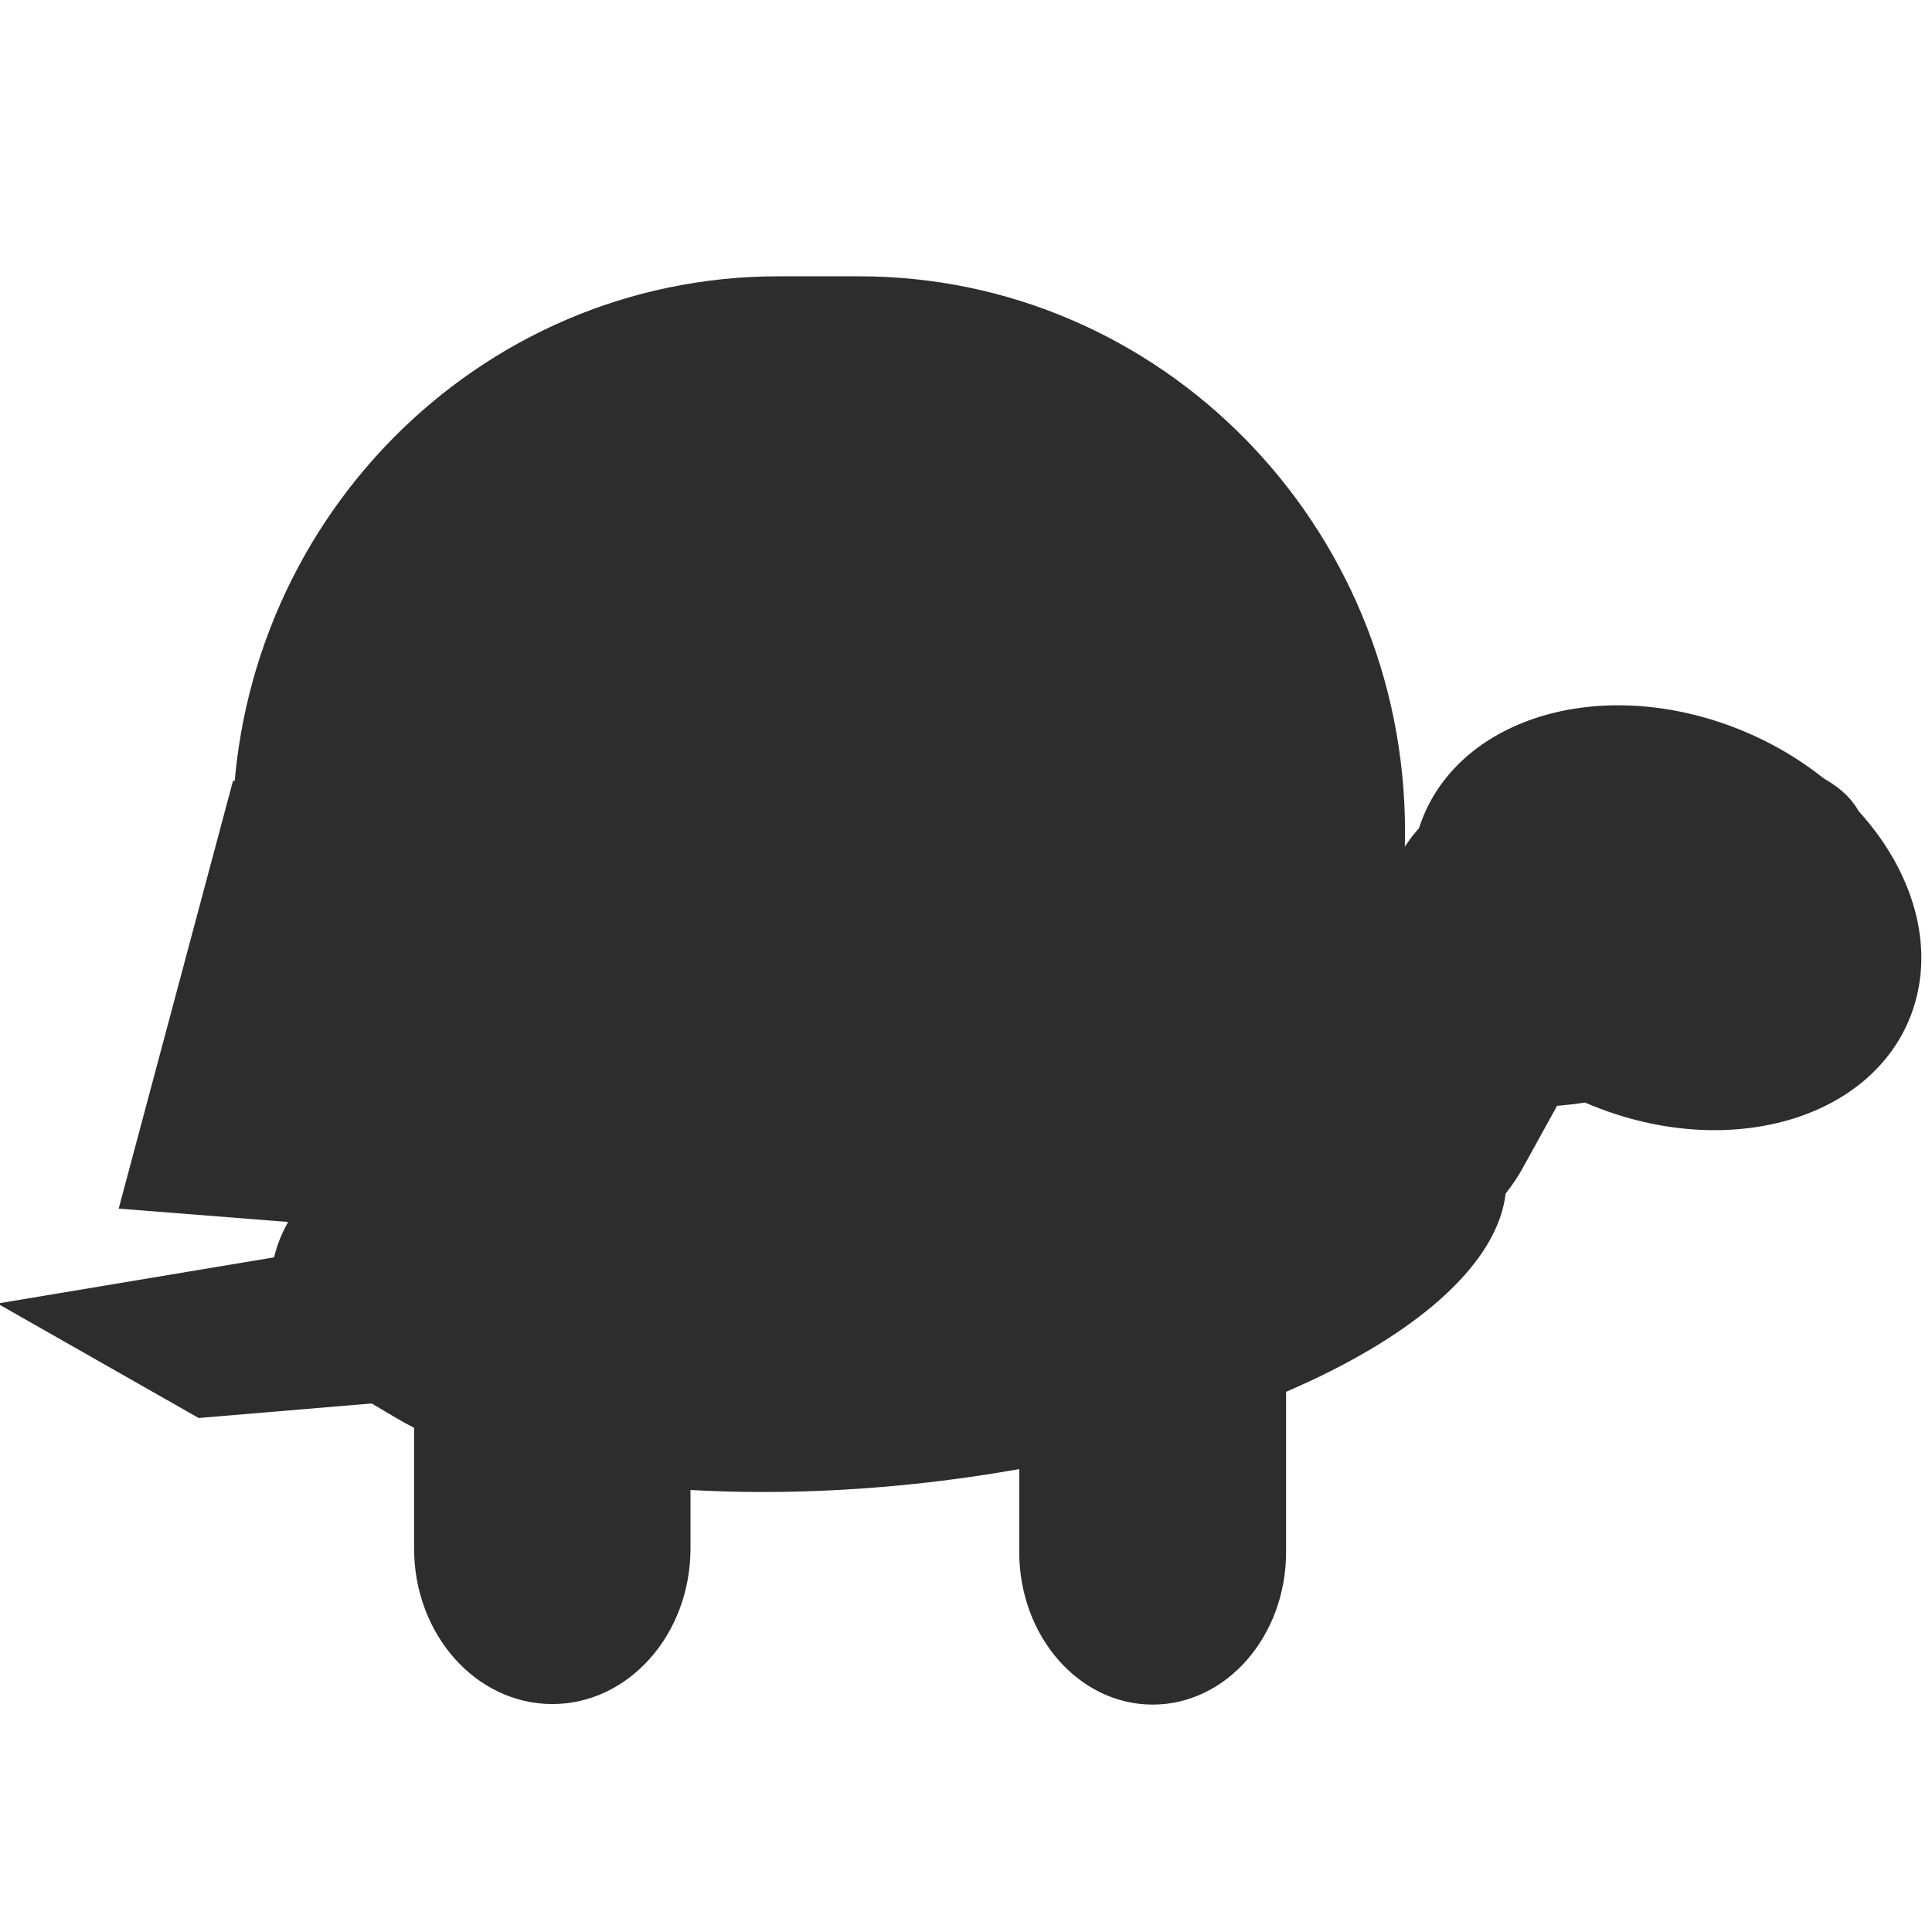
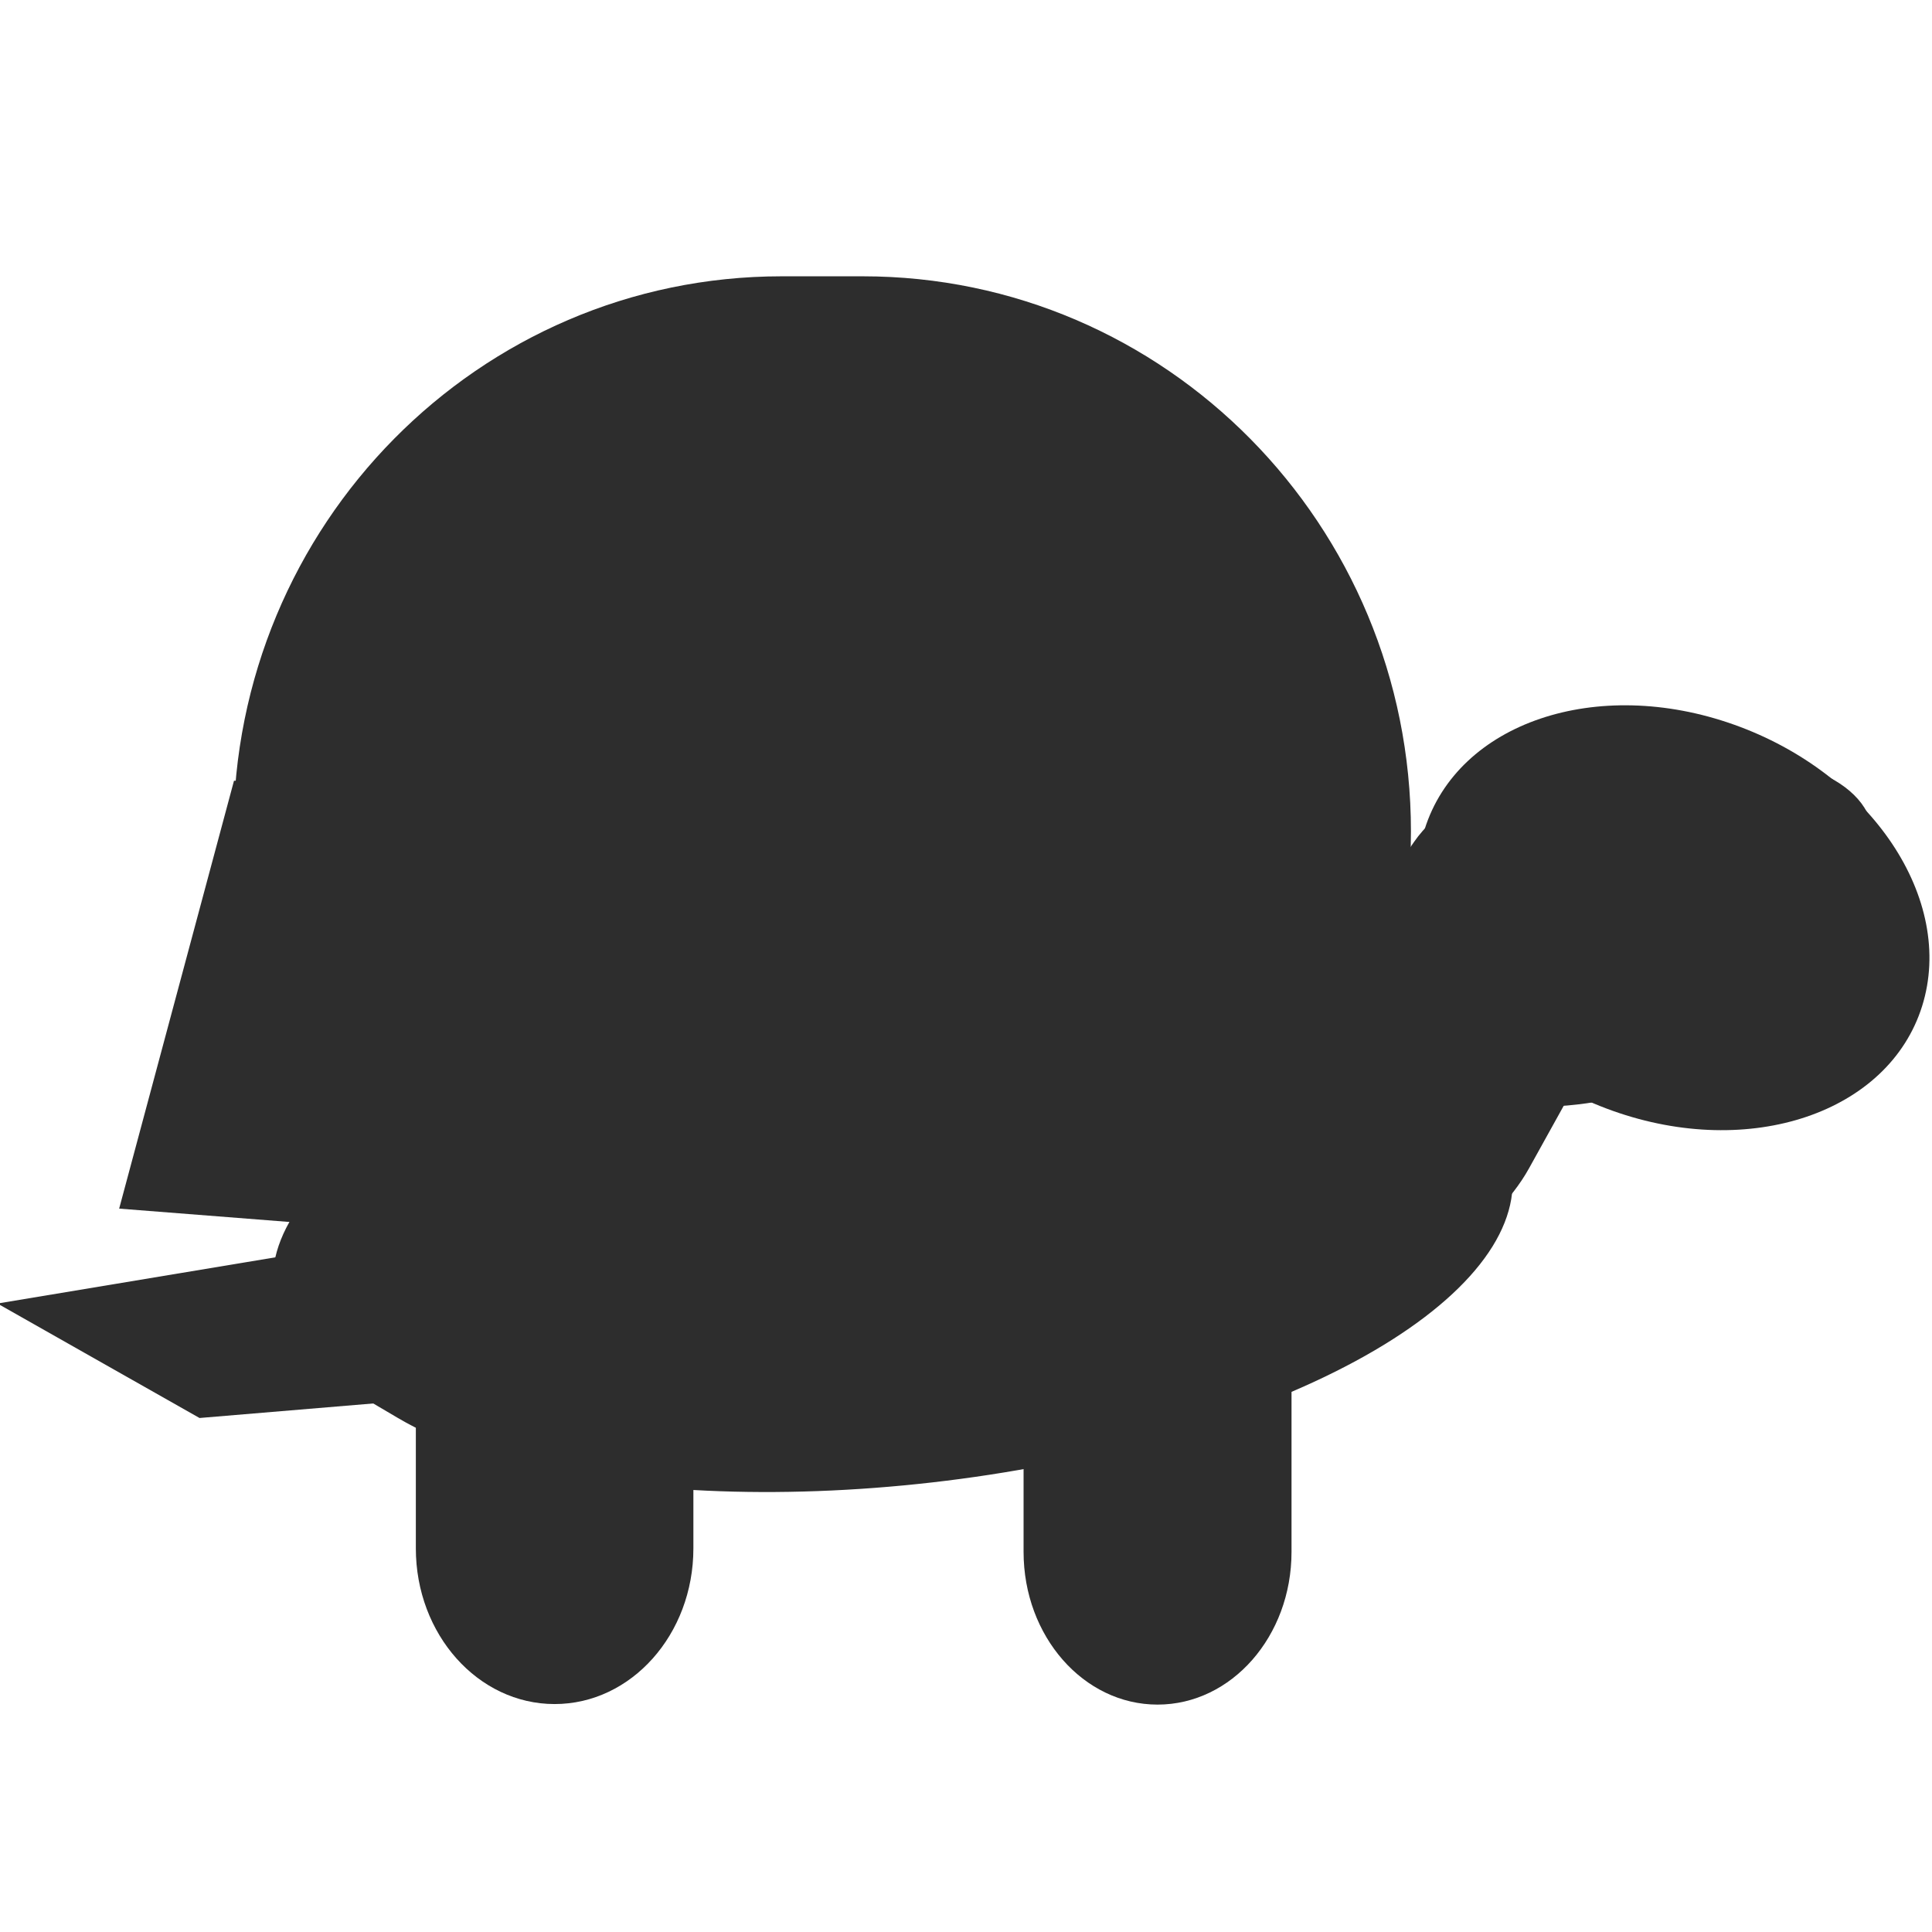
<svg xmlns="http://www.w3.org/2000/svg" width="32" height="32" id="svg3765" version="1.1">
  <defs id="defs3767" />
  <g id="layer1" transform="translate(0,-16)">
    <g id="layer1-4" transform="translate(0.2020297,-1.9622142e-8)">
      <g transform="translate(-0.3705977,-0.09089584)" id="layer1-9">
        <g id="layer1-9-3" transform="translate(-44.95179,-4.141626)">
-           <rect style="fill:#2d2d2d;fill-opacity:1;stroke:none" id="rect3276" width="19.421" height="18.389" x="48.971" y="24.809" rx="9.042" ry="9.195" />
-           <rect style="fill:#2d2d2d;fill-opacity:1;stroke:none" id="rect3276-3-6" width="7.199" height="5.304" x="44.281" y="-94.224" rx="2.211" ry="2.168" transform="matrix(-0.4834247,0.875386,-0.9992913,0.03764226,0,0)" />
-           <rect style="fill:#2d2d2d;fill-opacity:1;stroke:none" id="rect3276-3-6-6" width="12.344" height="17.998" x="69.897" y="-3.057" rx="5.747" ry="8.999" transform="matrix(0.8607109,0.509094,-0.9475409,0.3196345,0,0)" />
-           <rect style="fill:#2d2d2d;fill-opacity:1;stroke:none" id="rect3276-3-6-7" width="7.016" height="7.36" x="30.389" y="-94.568" rx="2.154" ry="3.008" transform="matrix(-0.5669913,0.8237238,-0.9964242,-0.08449179,0,0)" />
-           <path style="fill:#2d2d2d;fill-opacity:1;stroke:none" id="path4118" d="m 16.213,7.25 a 1.78,1.427 0 1 1 -3.561,0 1.78,1.427 0 1 1 3.561,0 z" transform="matrix(2.304211,0.8224851,-0.6998651,2.24084,44.53862,7.316566)" />
-           <path style="fill:#2d2d2d;fill-opacity:1;stroke:none" d="m 48.98,33.164 9.155,-0.169 3.946,8.437 -14.995,-1.181 z" id="rect4120" />
-           <path style="fill:#2d2d2d;fill-opacity:1;stroke:none" d="M 61.214,42.643 48.411,43.719 45.078,41.823 62.865,38.853 z" id="rect4120-4" />
-           <rect style="fill:#2d2d2d;fill-opacity:1;stroke:none" id="rect4141" width="4.578" height="8.543" x="51.979" y="39.914" ry="2.578" />
-           <rect style="fill:#2d2d2d;fill-opacity:1;stroke:none" id="rect4141-7" width="4.42" height="8.383" x="62.002" y="40.083" ry="2.529" />
+           <rect style="fill:#2d2d2d;fill-opacity:1;stroke:none" id="rect3276" width="19.503" height="18.389" x="48.987" y="24.809" rx="9.08" ry="9.195" />
+           <rect style="fill:#2d2d2d;fill-opacity:1;stroke:none" id="rect3276-3-6" width="7.207" height="5.327" x="44.317" y="-94.427" rx="2.213" ry="2.177" transform="matrix(-0.4849843,0.8745228,-0.9992972,0.03748443,0,0)" />
+           <rect style="fill:#2d2d2d;fill-opacity:1;stroke:none" id="rect3276-3-6-6" width="12.383" height="18.066" x="70.036" y="-2.941" rx="5.765" ry="9.033" transform="matrix(0.8616471,0.5075078,-0.9479468,0.3184287,0,0)" />
+           <rect style="fill:#2d2d2d;fill-opacity:1;stroke:none" id="rect3276-3-6-7" width="7.025" height="7.391" x="30.449" y="-94.784" rx="2.157" ry="3.02" transform="matrix(-0.5686101,0.8226072,-0.996454,-0.08413955,0,0)" />
+           <path style="fill:#2d2d2d;fill-opacity:1;stroke:none" id="path4118" d="m 16.213,7.25 a 1.78,1.427 0 1 1 -3.561,0 1.78,1.427 0 1 1 3.561,0 z" transform="matrix(2.313926,0.8224851,-0.7028161,2.24084,44.53634,7.316566)" />
+           <path style="fill:#2d2d2d;fill-opacity:1;stroke:none" d="m 48.996,33.164 9.194,-0.169 3.963,8.437 -15.059,-1.181 z" id="rect4120" />
+           <path style="fill:#2d2d2d;fill-opacity:1;stroke:none" d="M 61.282,42.643 48.425,43.719 45.078,41.823 62.94,38.853 z" id="rect4120-4" />
+           <rect style="fill:#2d2d2d;fill-opacity:1;stroke:none" id="rect4141" width="4.597" height="8.543" x="52.008" y="39.914" ry="2.578" />
+           <rect style="fill:#2d2d2d;fill-opacity:1;stroke:none" id="rect4141-7" width="4.438" height="8.383" x="62.074" y="40.083" ry="2.529" />
        </g>
      </g>
    </g>
  </g>
</svg>
